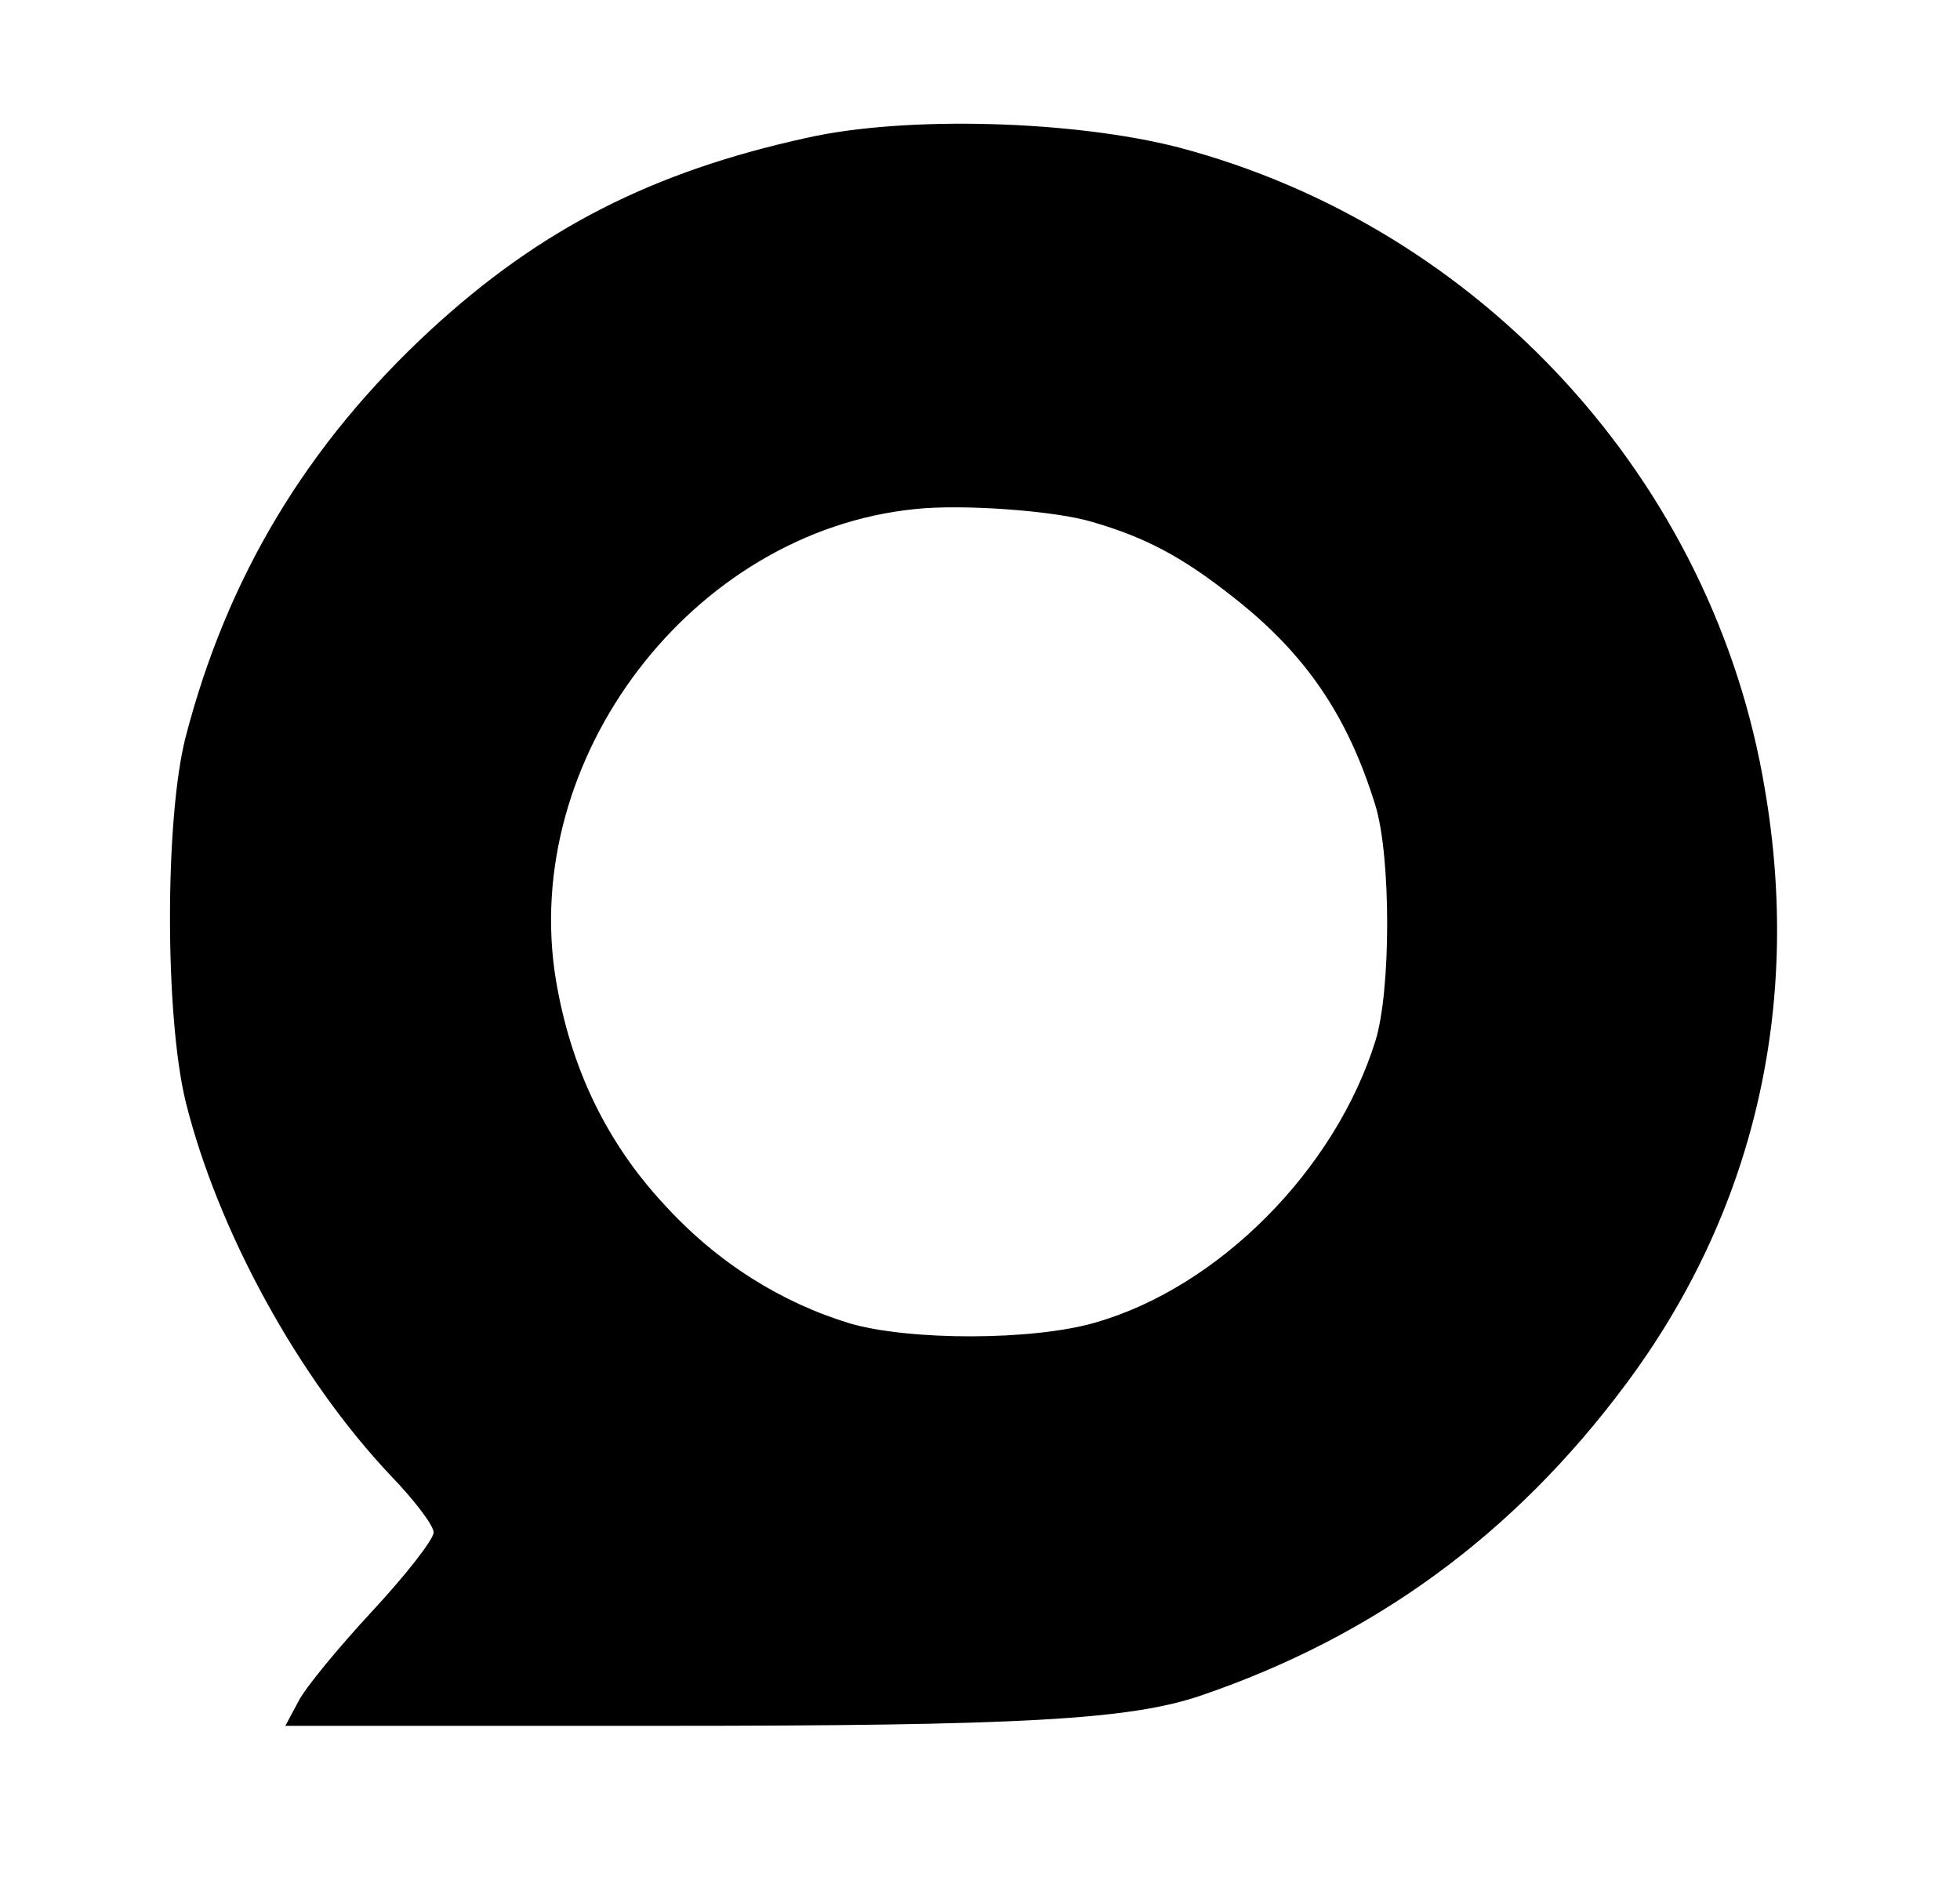
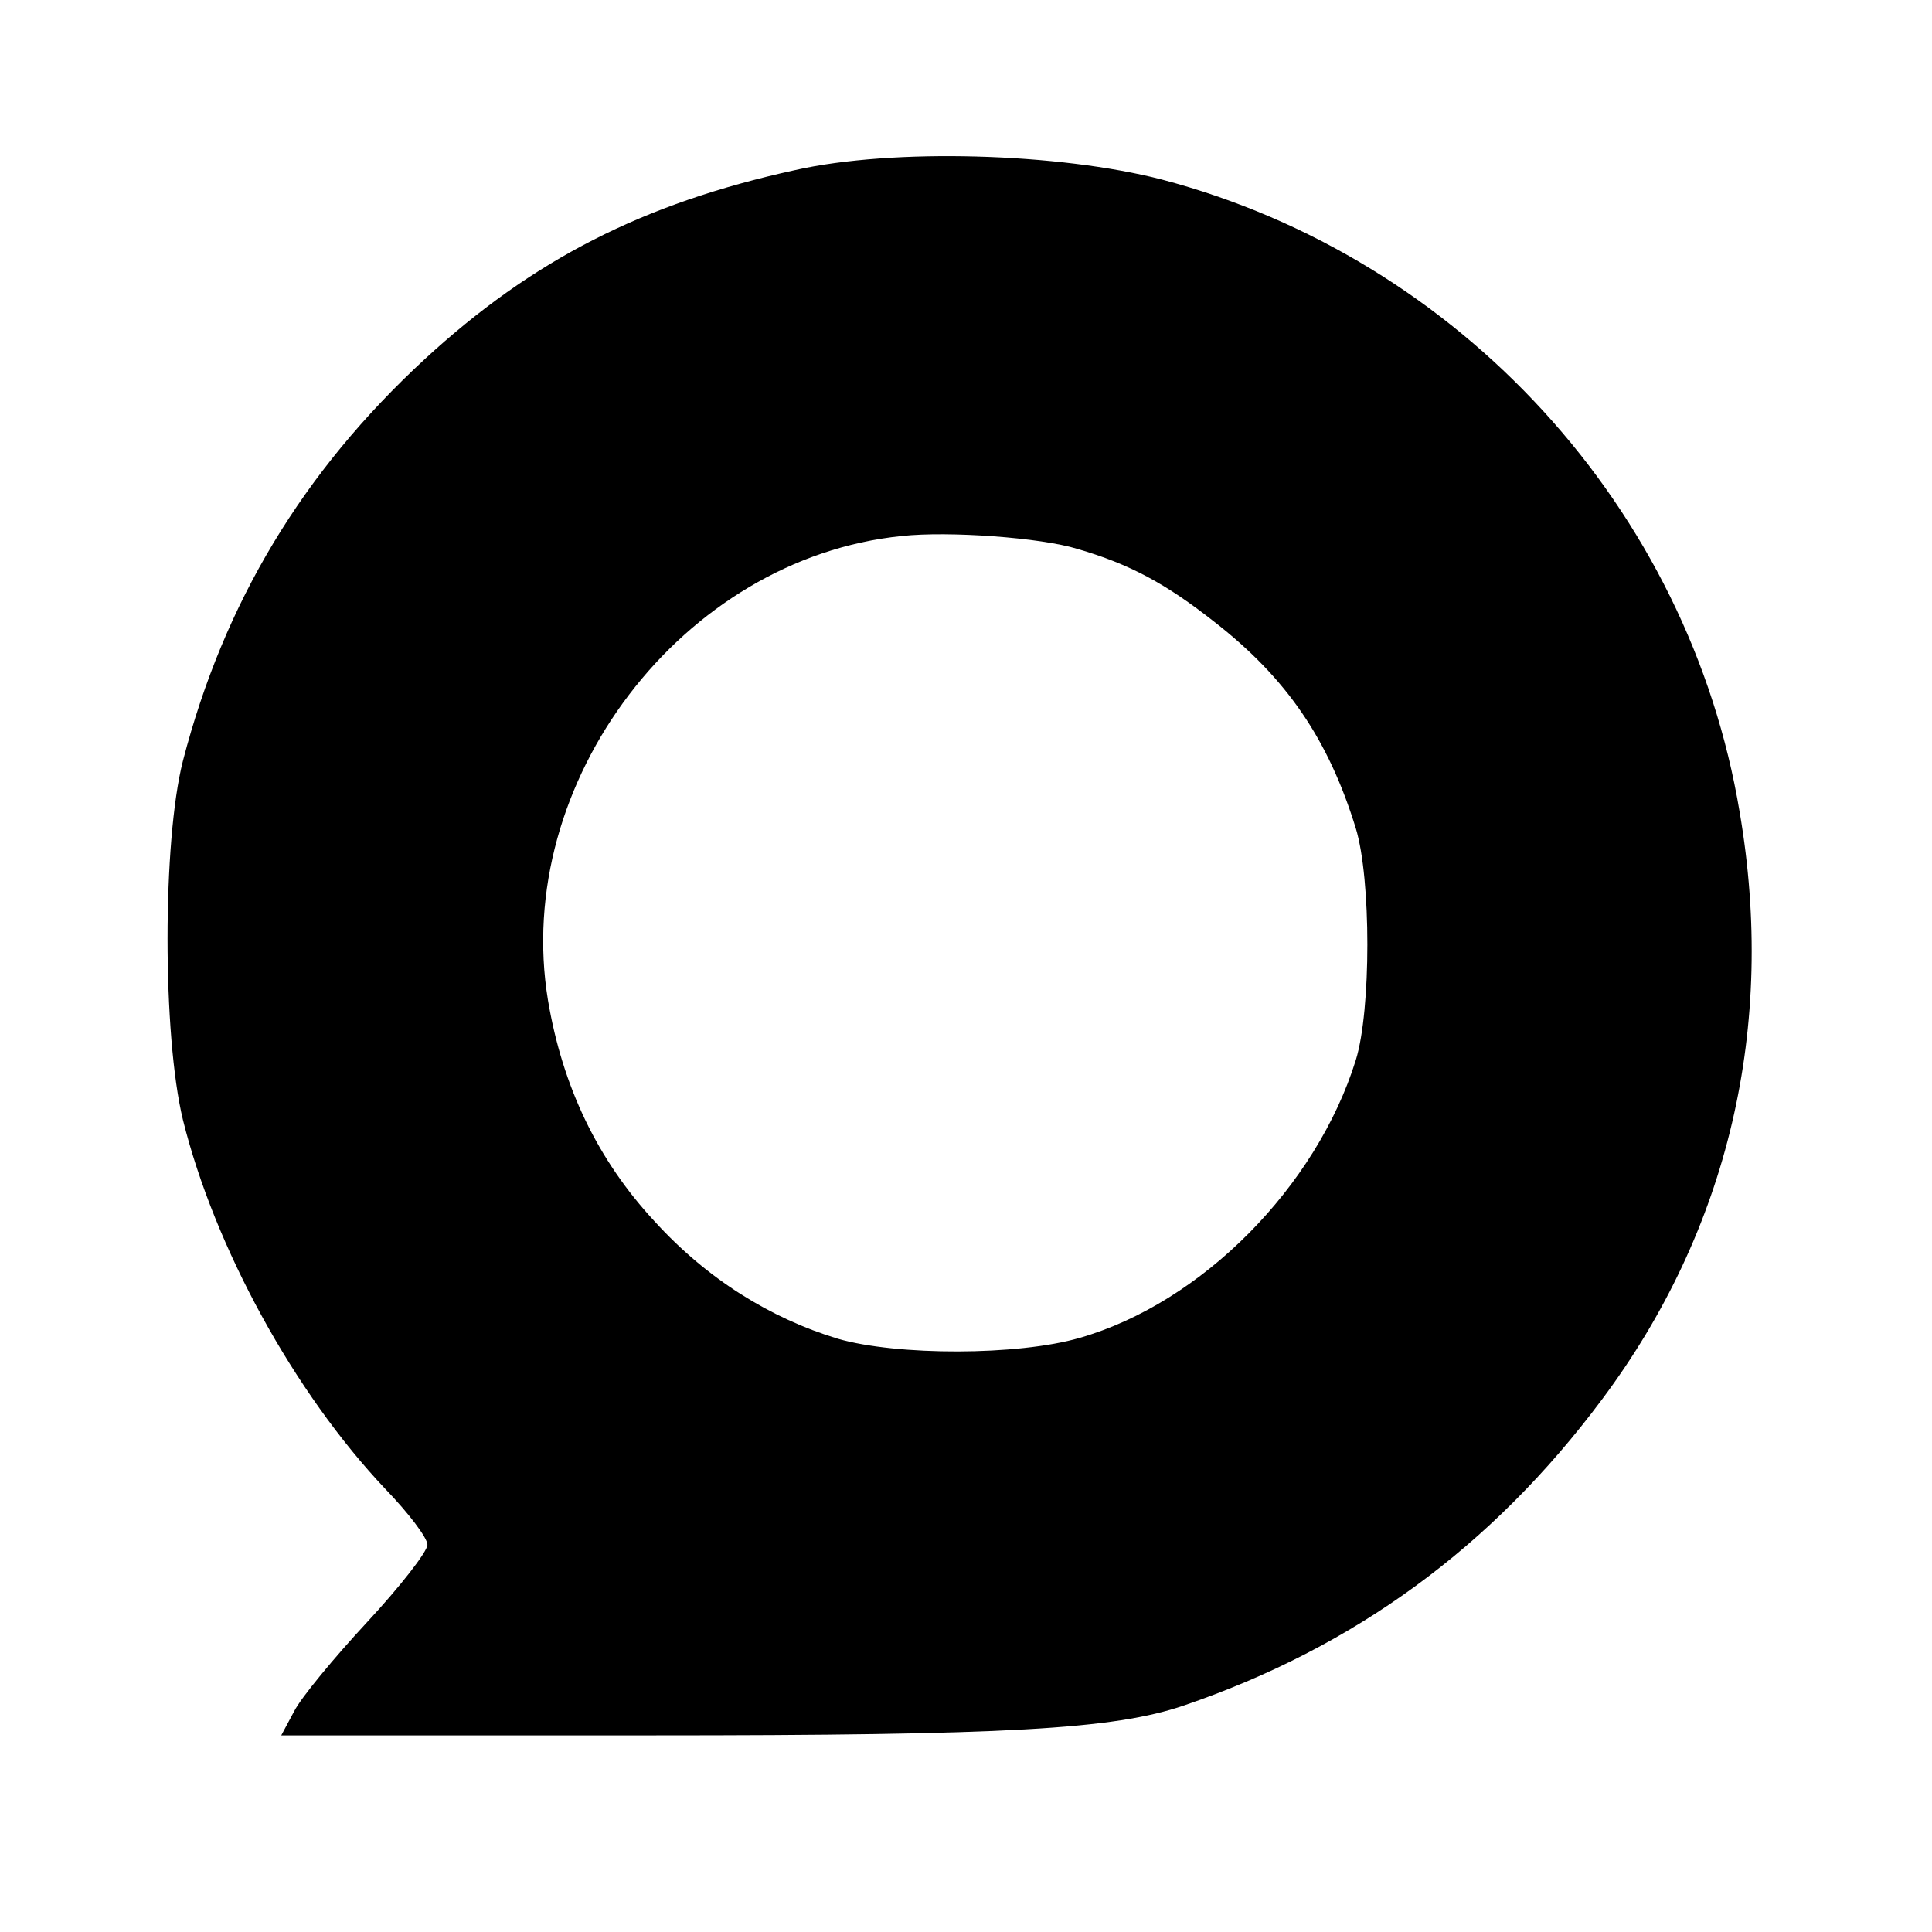
- <svg xmlns="http://www.w3.org/2000/svg" version="1.0" width="226pt" height="218pt" viewBox="0 0 226 218" preserveAspectRatio="xMidYMid meet">
+ <svg xmlns="http://www.w3.org/2000/svg" version="1.0" width="30pt" height="30pt" viewBox="0 0 226 218" preserveAspectRatio="xMidYMid meet">
  <g transform="translate(0,218) scale(0.1,-0.1)" fill="#000000" stroke="none">
    <path d="M930 2021 c-178 -39 -307 -105 -433 -221 -143 -132 -235 -285 -283 -470 -24 -94 -24 -321 0 -420 37 -149 130 -319 237 -432 27 -28 49 -57 49 -65 0 -8 -32 -49 -71 -91 -38 -41 -77 -88 -85 -104 l-15 -28 433 0 c416 0 541 7 623 35 199 68 360 185 489 358 148 198 204 436 161 687 -59 355 -327 648 -676 740 -120 31 -314 37 -429 11z m330 -443 c62 -18 104 -41 160 -85 85 -66 134 -138 166 -242 18 -59 18 -213 0 -271 -46 -148 -180 -284 -323 -325 -72 -21 -214 -21 -283 -1 -79 24 -153 70 -214 137 -67 72 -108 158 -125 259 -42 255 157 517 414 543 55 6 163 -2 205 -15z" />
  </g>
</svg>
